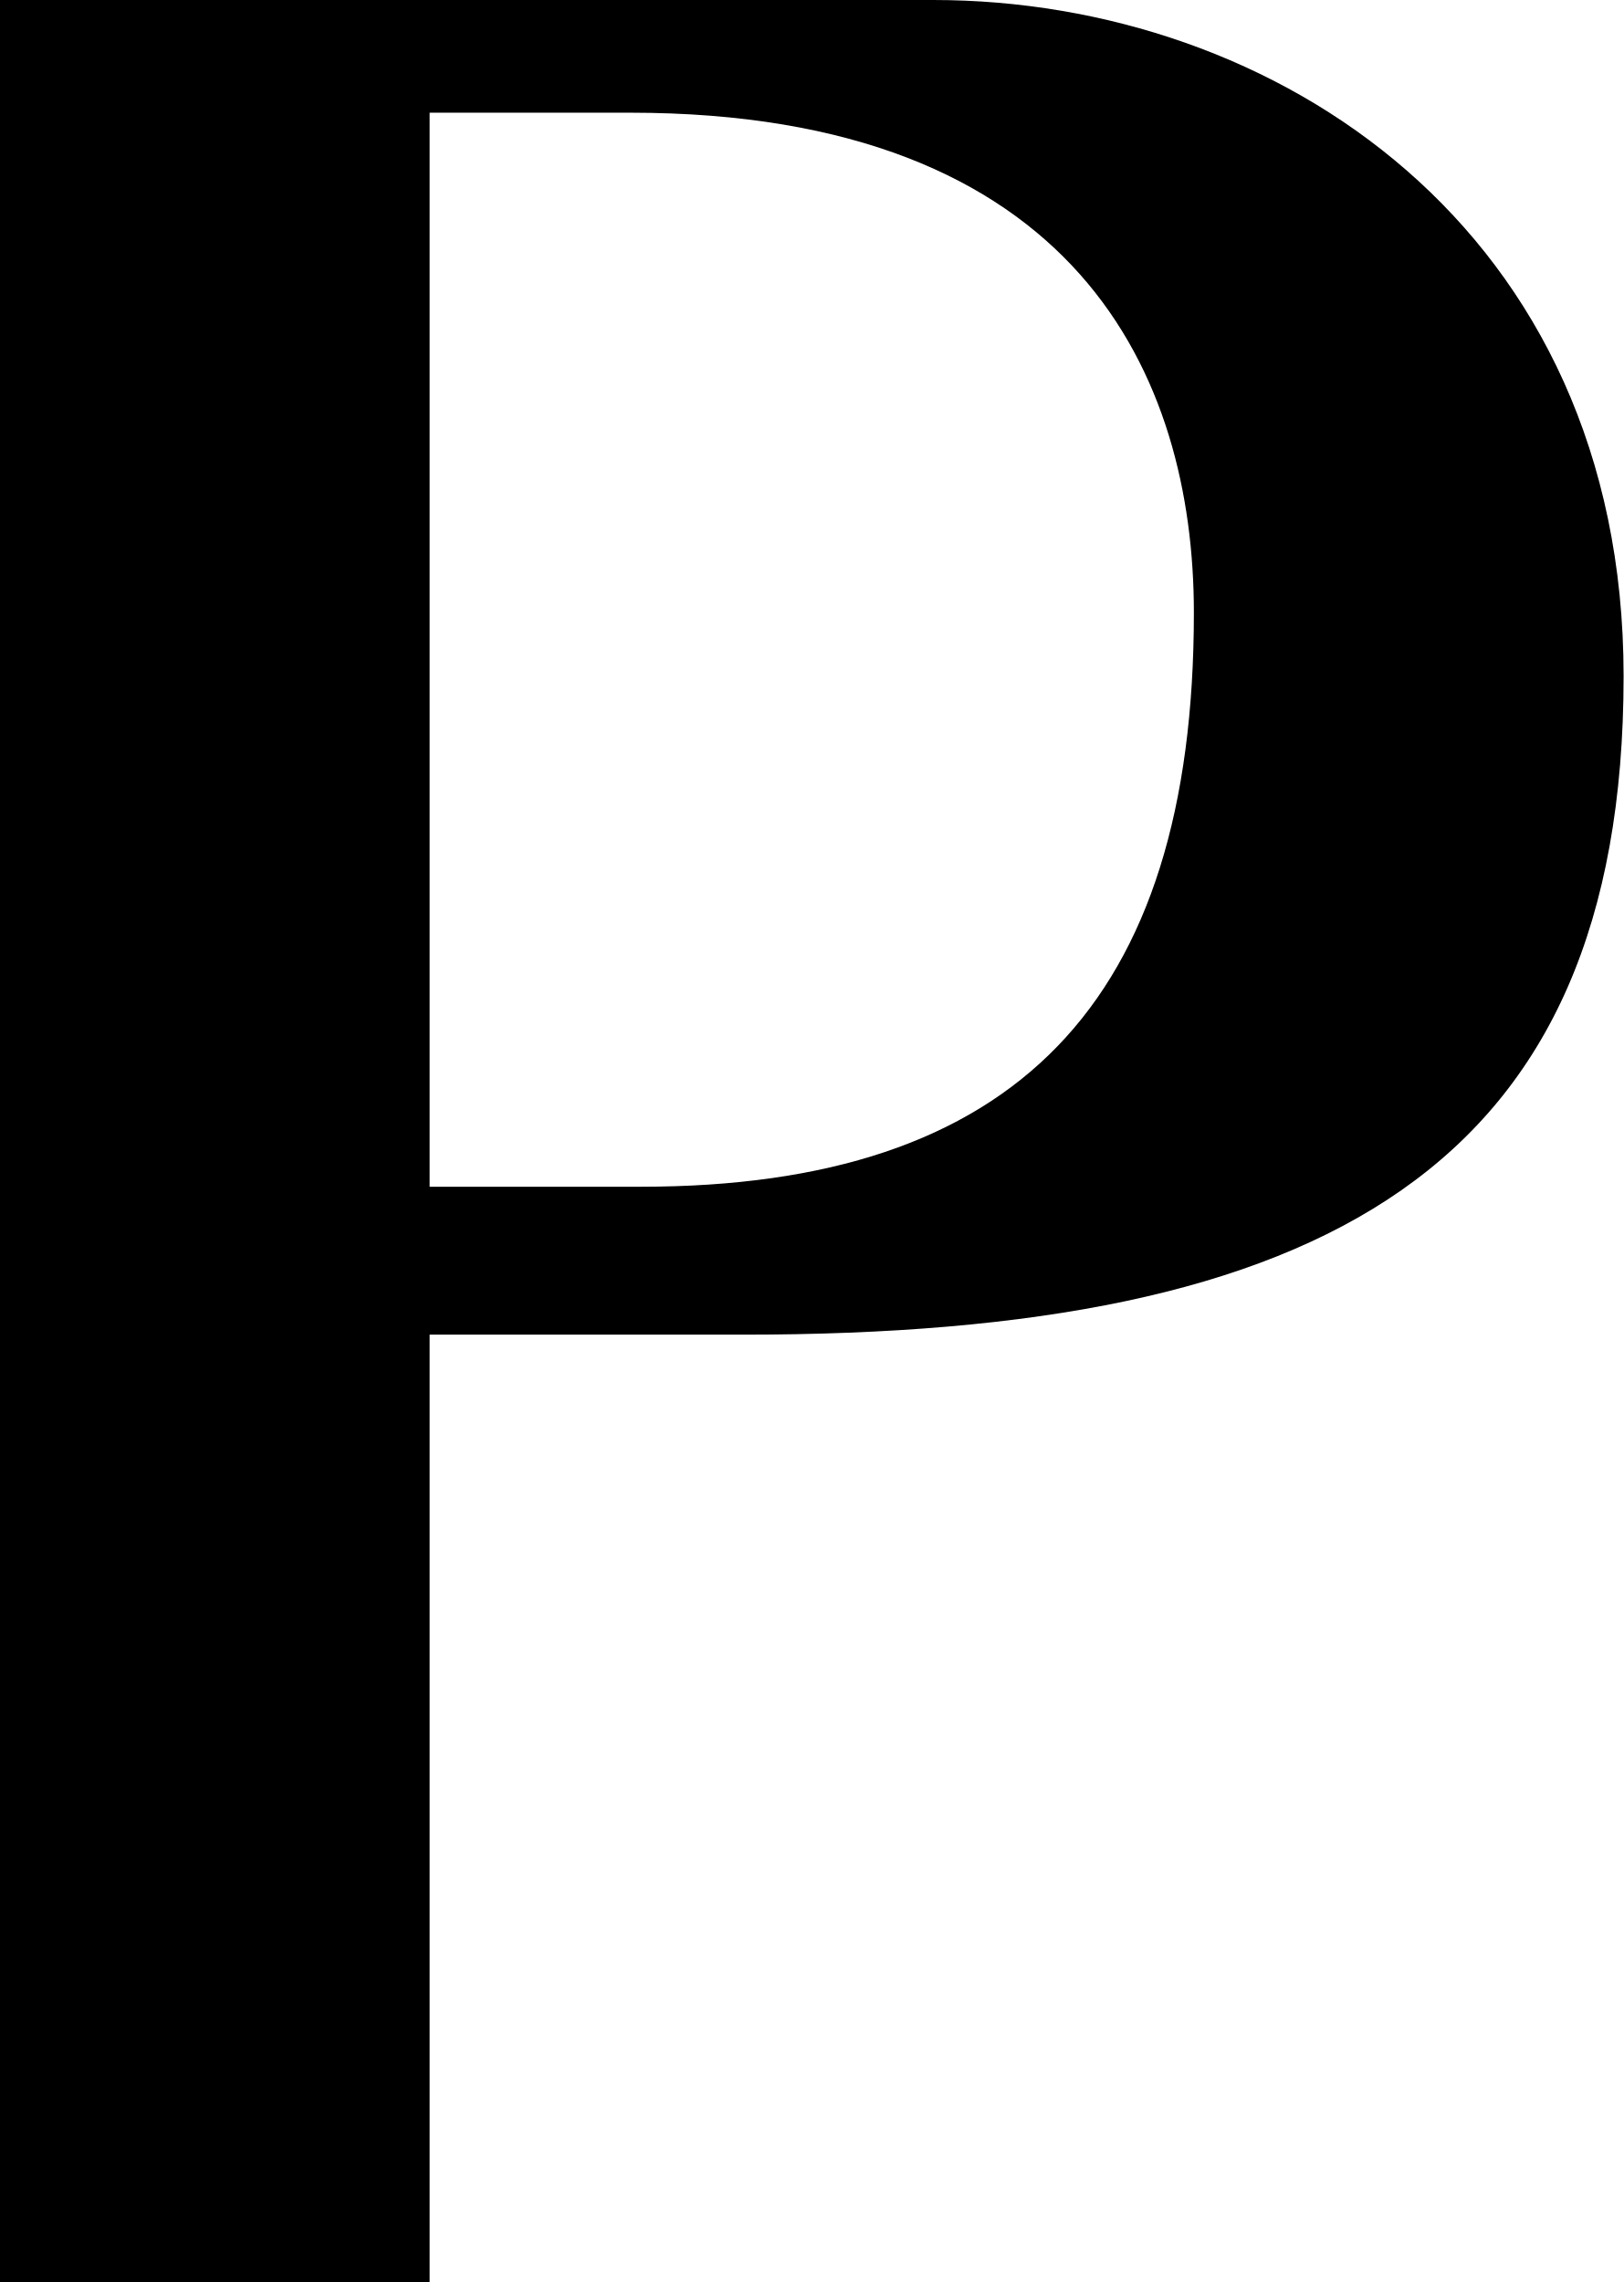
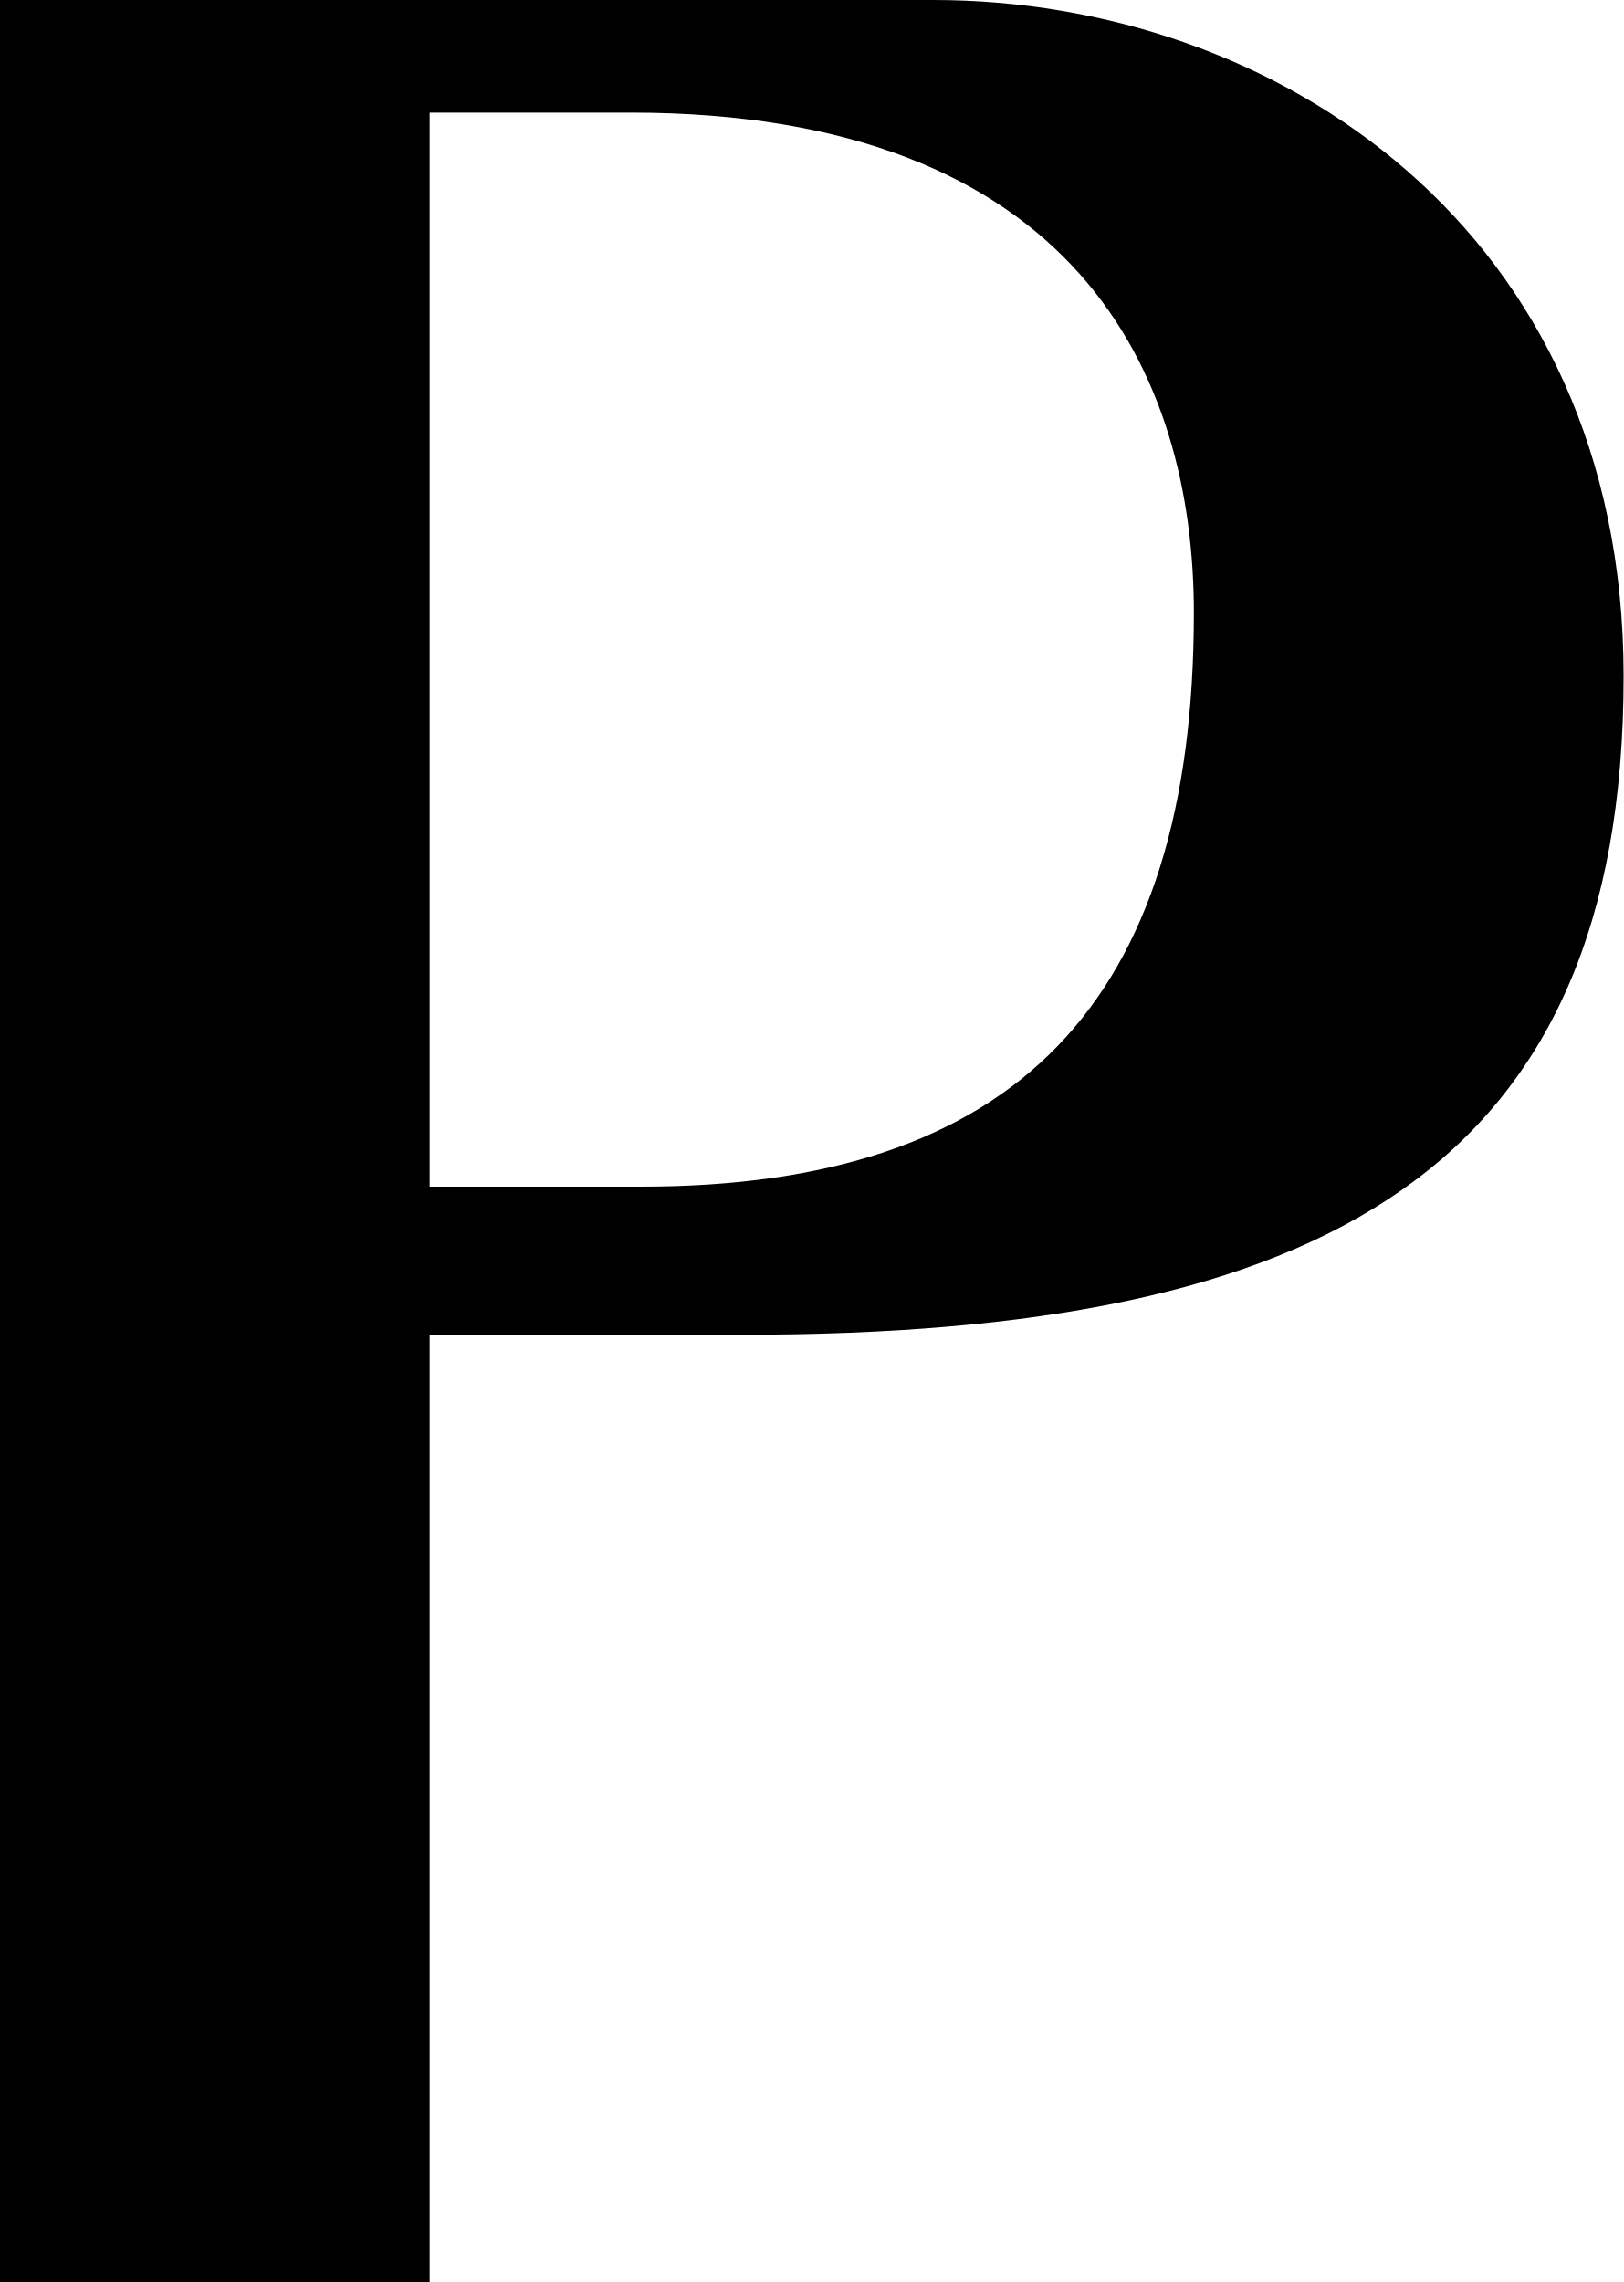
- <svg xmlns="http://www.w3.org/2000/svg" version="1.1" id="Layer_1" x="0px" y="0px" width="16.594px" height="23.325px" viewBox="0 0 16.594 23.325" enable-background="new 0 0 16.594 23.325" xml:space="preserve">
+ <svg xmlns="http://www.w3.org/2000/svg" version="1.1" baseProfile="tiny" id="Layer_1" x="0px" y="0px" width="18.497px" height="26px" viewBox="-1.903 -1.337 18.497 26" xml:space="preserve">
  <g>
-     <path d="M0,0h9.539c3.492,0,7.055,2.34,7.055,6.911c0,5.04-3.06,6.731-8.999,6.731H4.391v9.683H0V0z M4.391,12.13h2.16   c3.816,0,5.651-1.872,5.651-5.867c0-2.412-1.188-5.111-5.759-5.111H4.391V12.13z" />
+     <path d="M-1.903-1.337H8.73c3.893,0,7.864,2.608,7.864,7.704c0,5.618-3.41,7.503-10.031,7.503H2.992v10.793h-4.895V-1.337z    M2.992,12.183h2.407c4.254,0,6.299-2.086,6.299-6.539c0-2.689-1.324-5.698-6.419-5.698H2.992V12.183z" />
  </g>
</svg>
